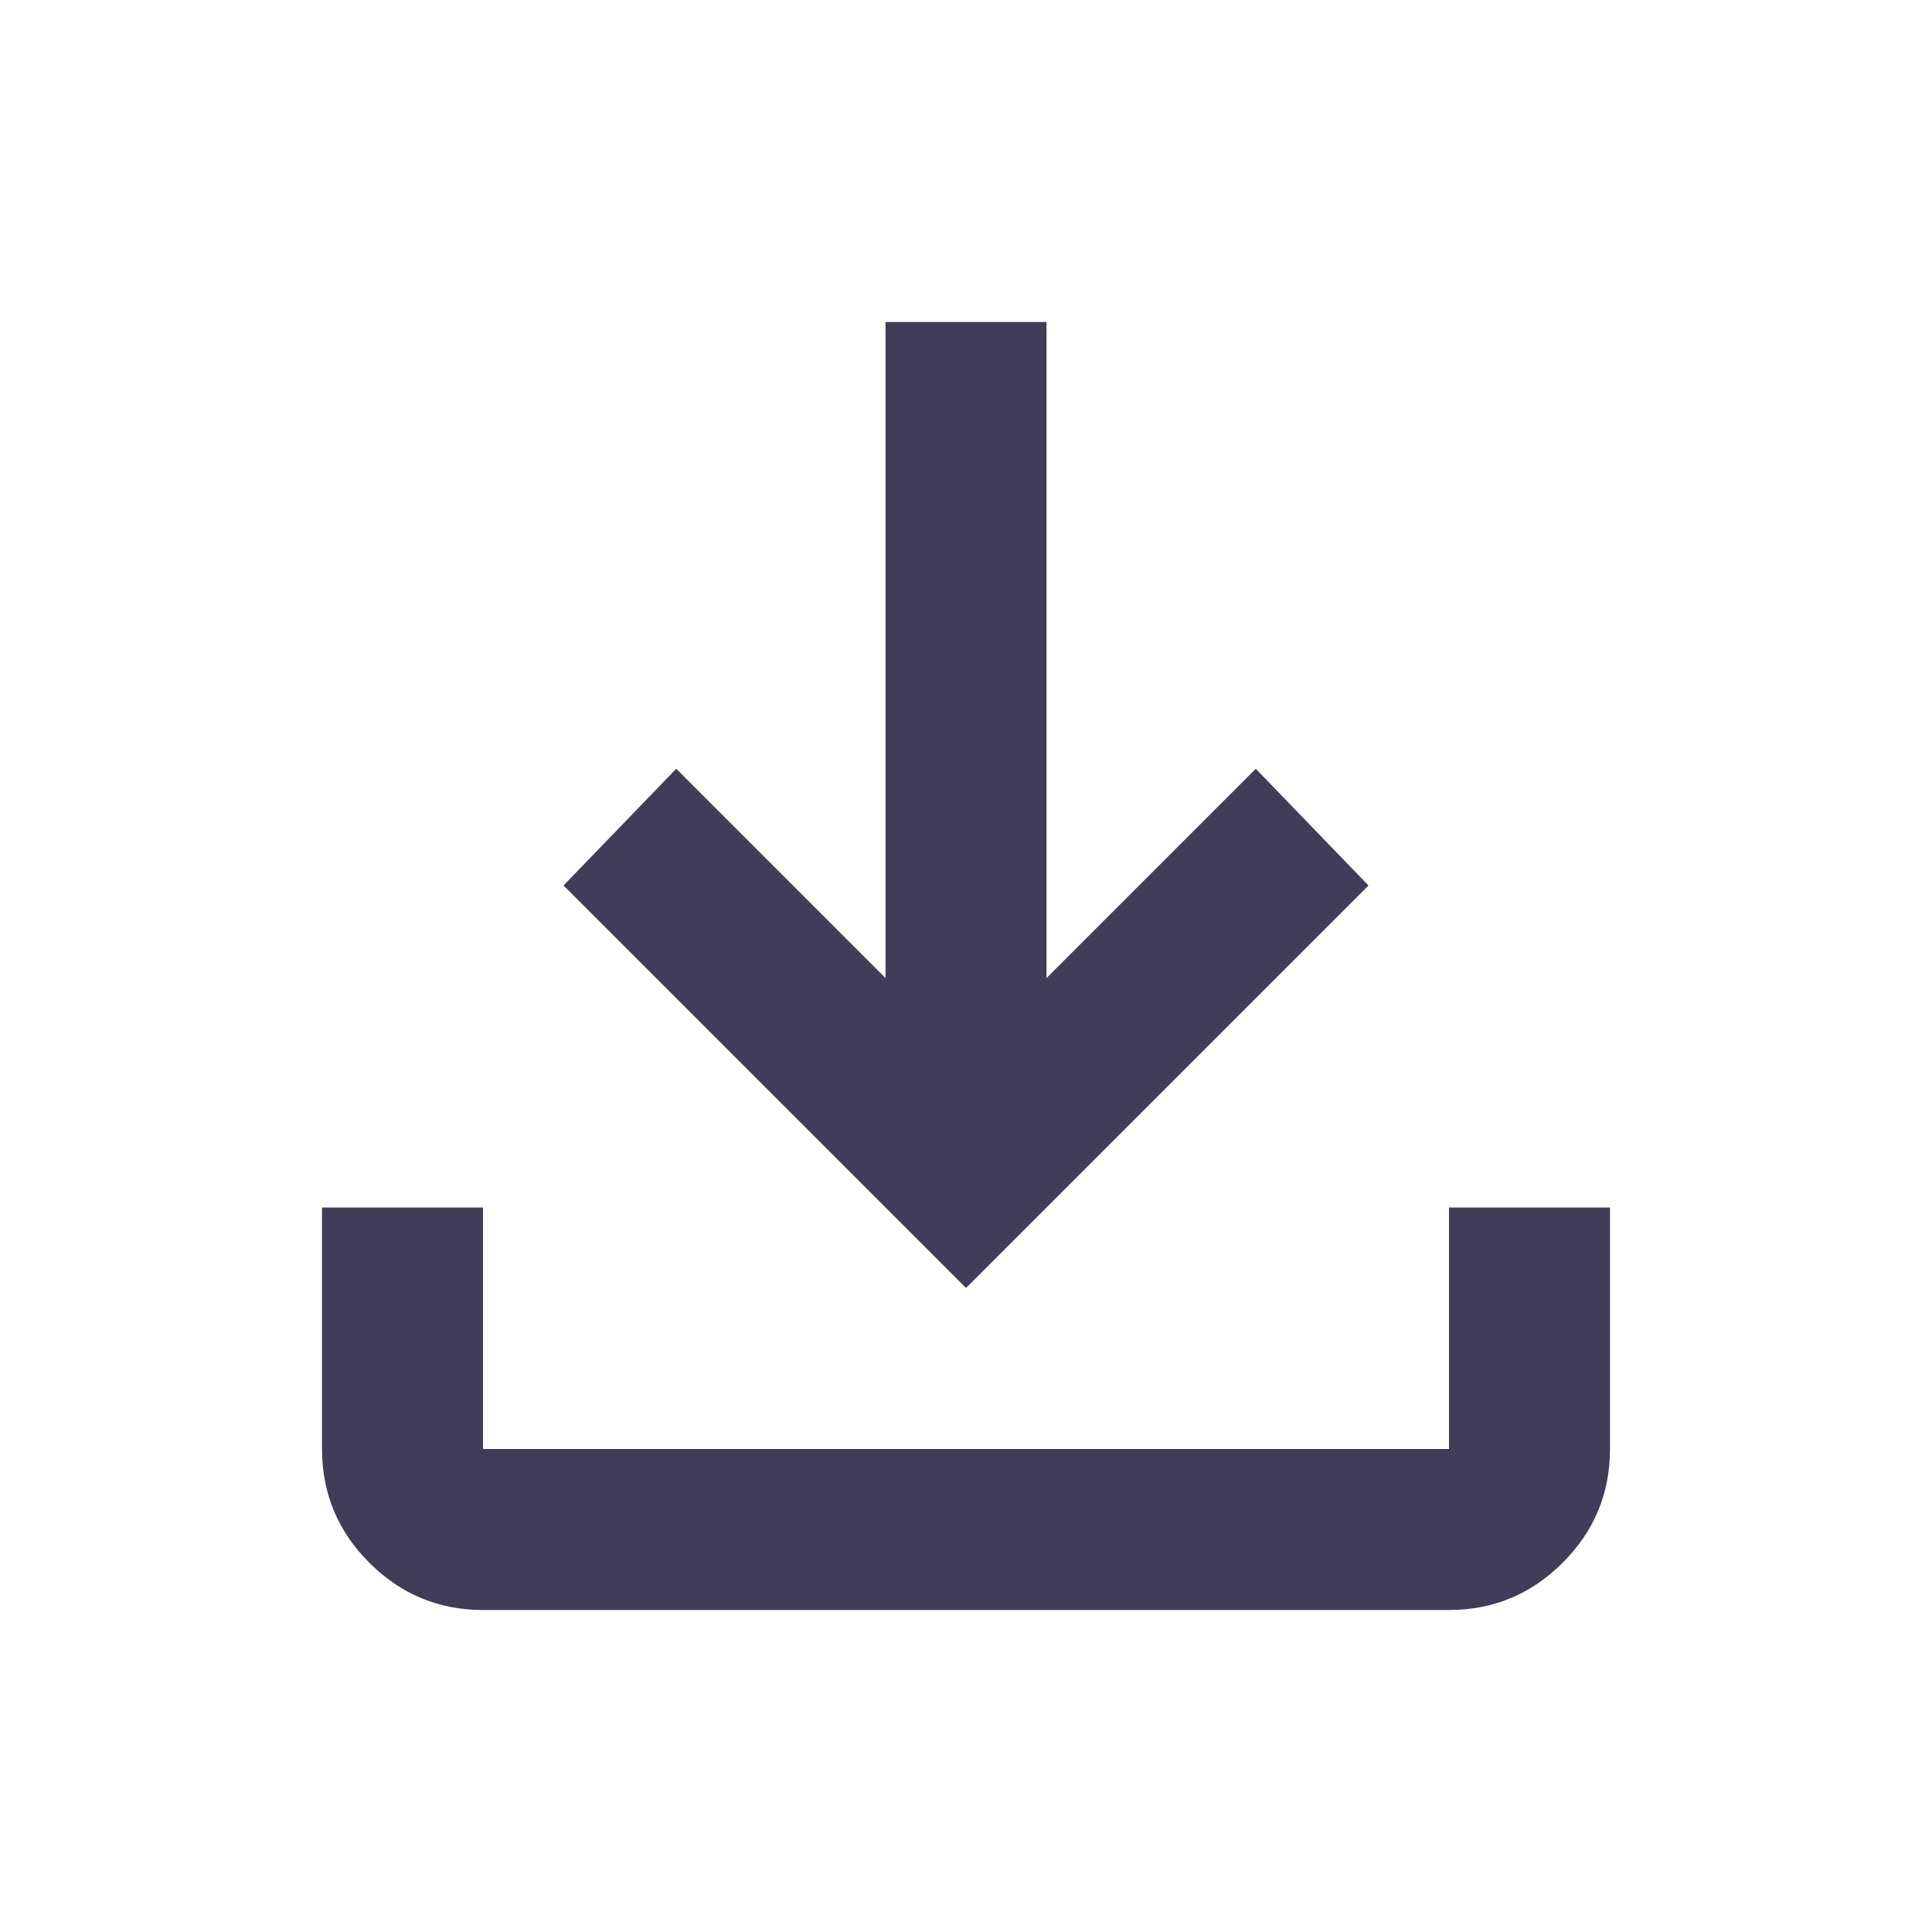
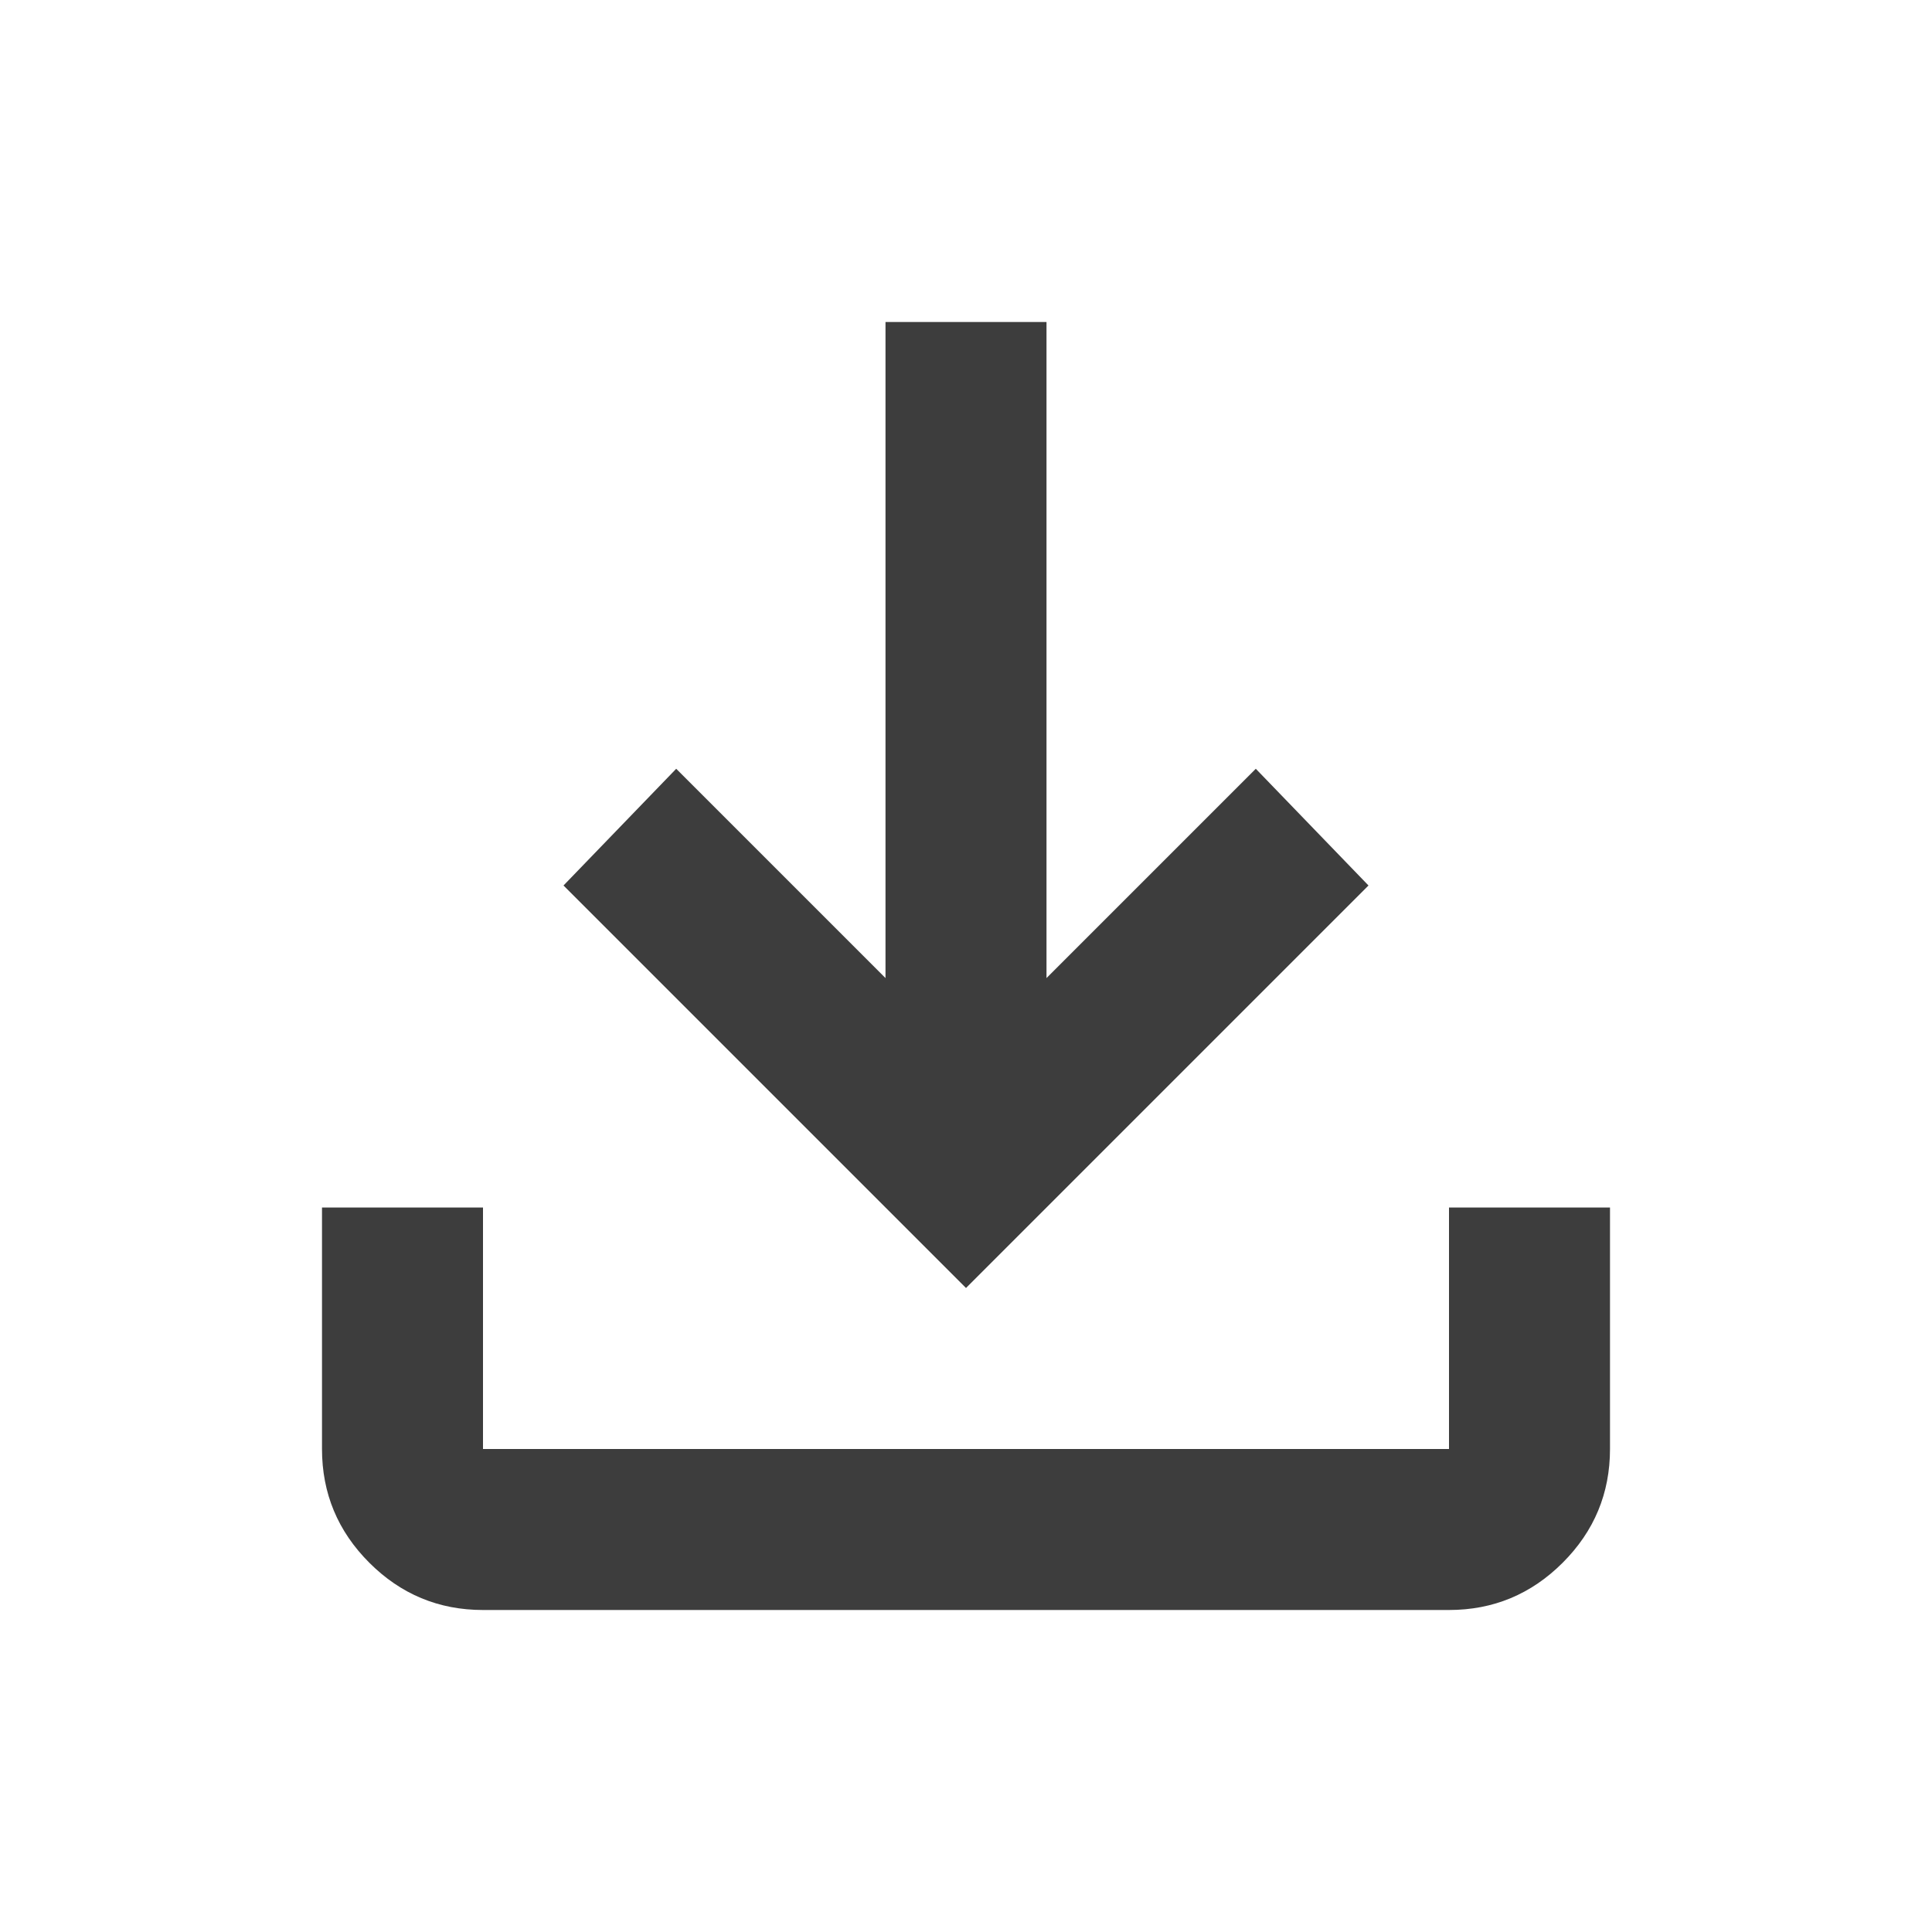
- <svg xmlns="http://www.w3.org/2000/svg" height="24px" viewBox="0 -960 960 960" width="24px" fill="#413C58">
+ <svg xmlns="http://www.w3.org/2000/svg" height="24px" viewBox="0 -960 960 960" width="24px" fill="#3D3D3D">
  <path d="M480-320 280-520l56-58 104 104v-326h80v326l104-104 56 58-200 200ZM240-160q-33 0-56.5-23.5T160-240v-120h80v120h480v-120h80v120q0 33-23.5 56.5T720-160H240Z" />
</svg>
